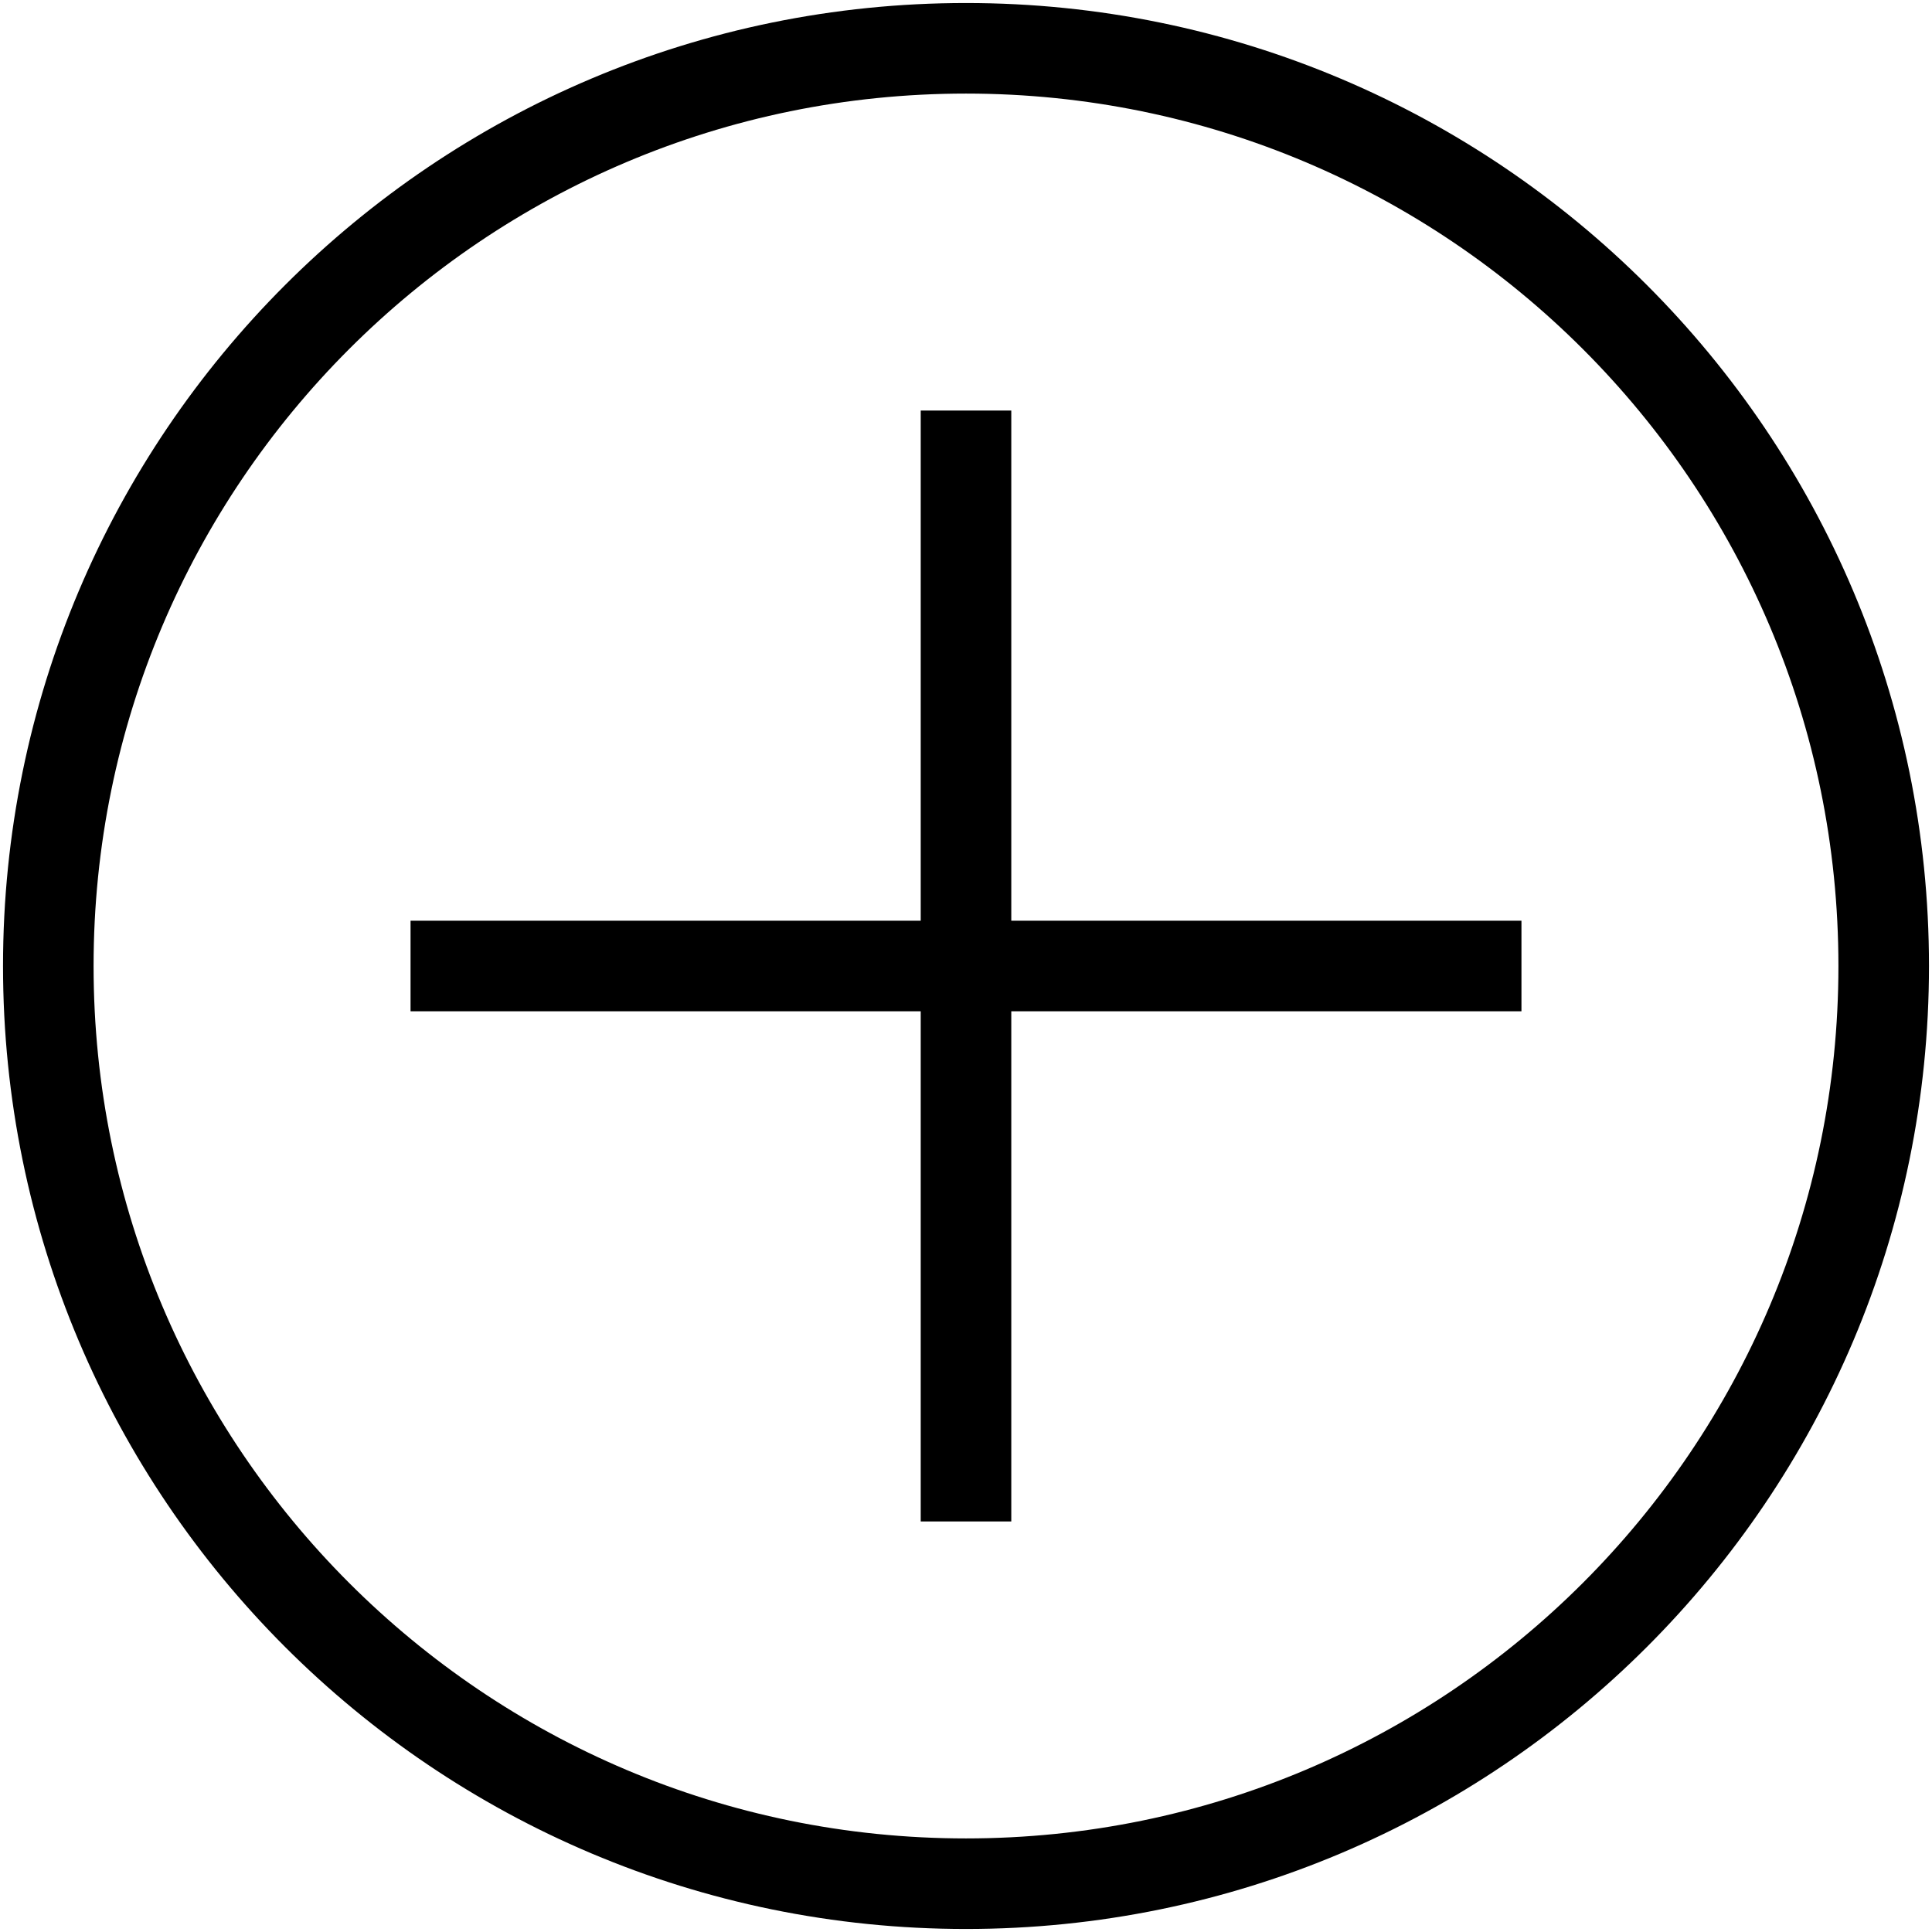
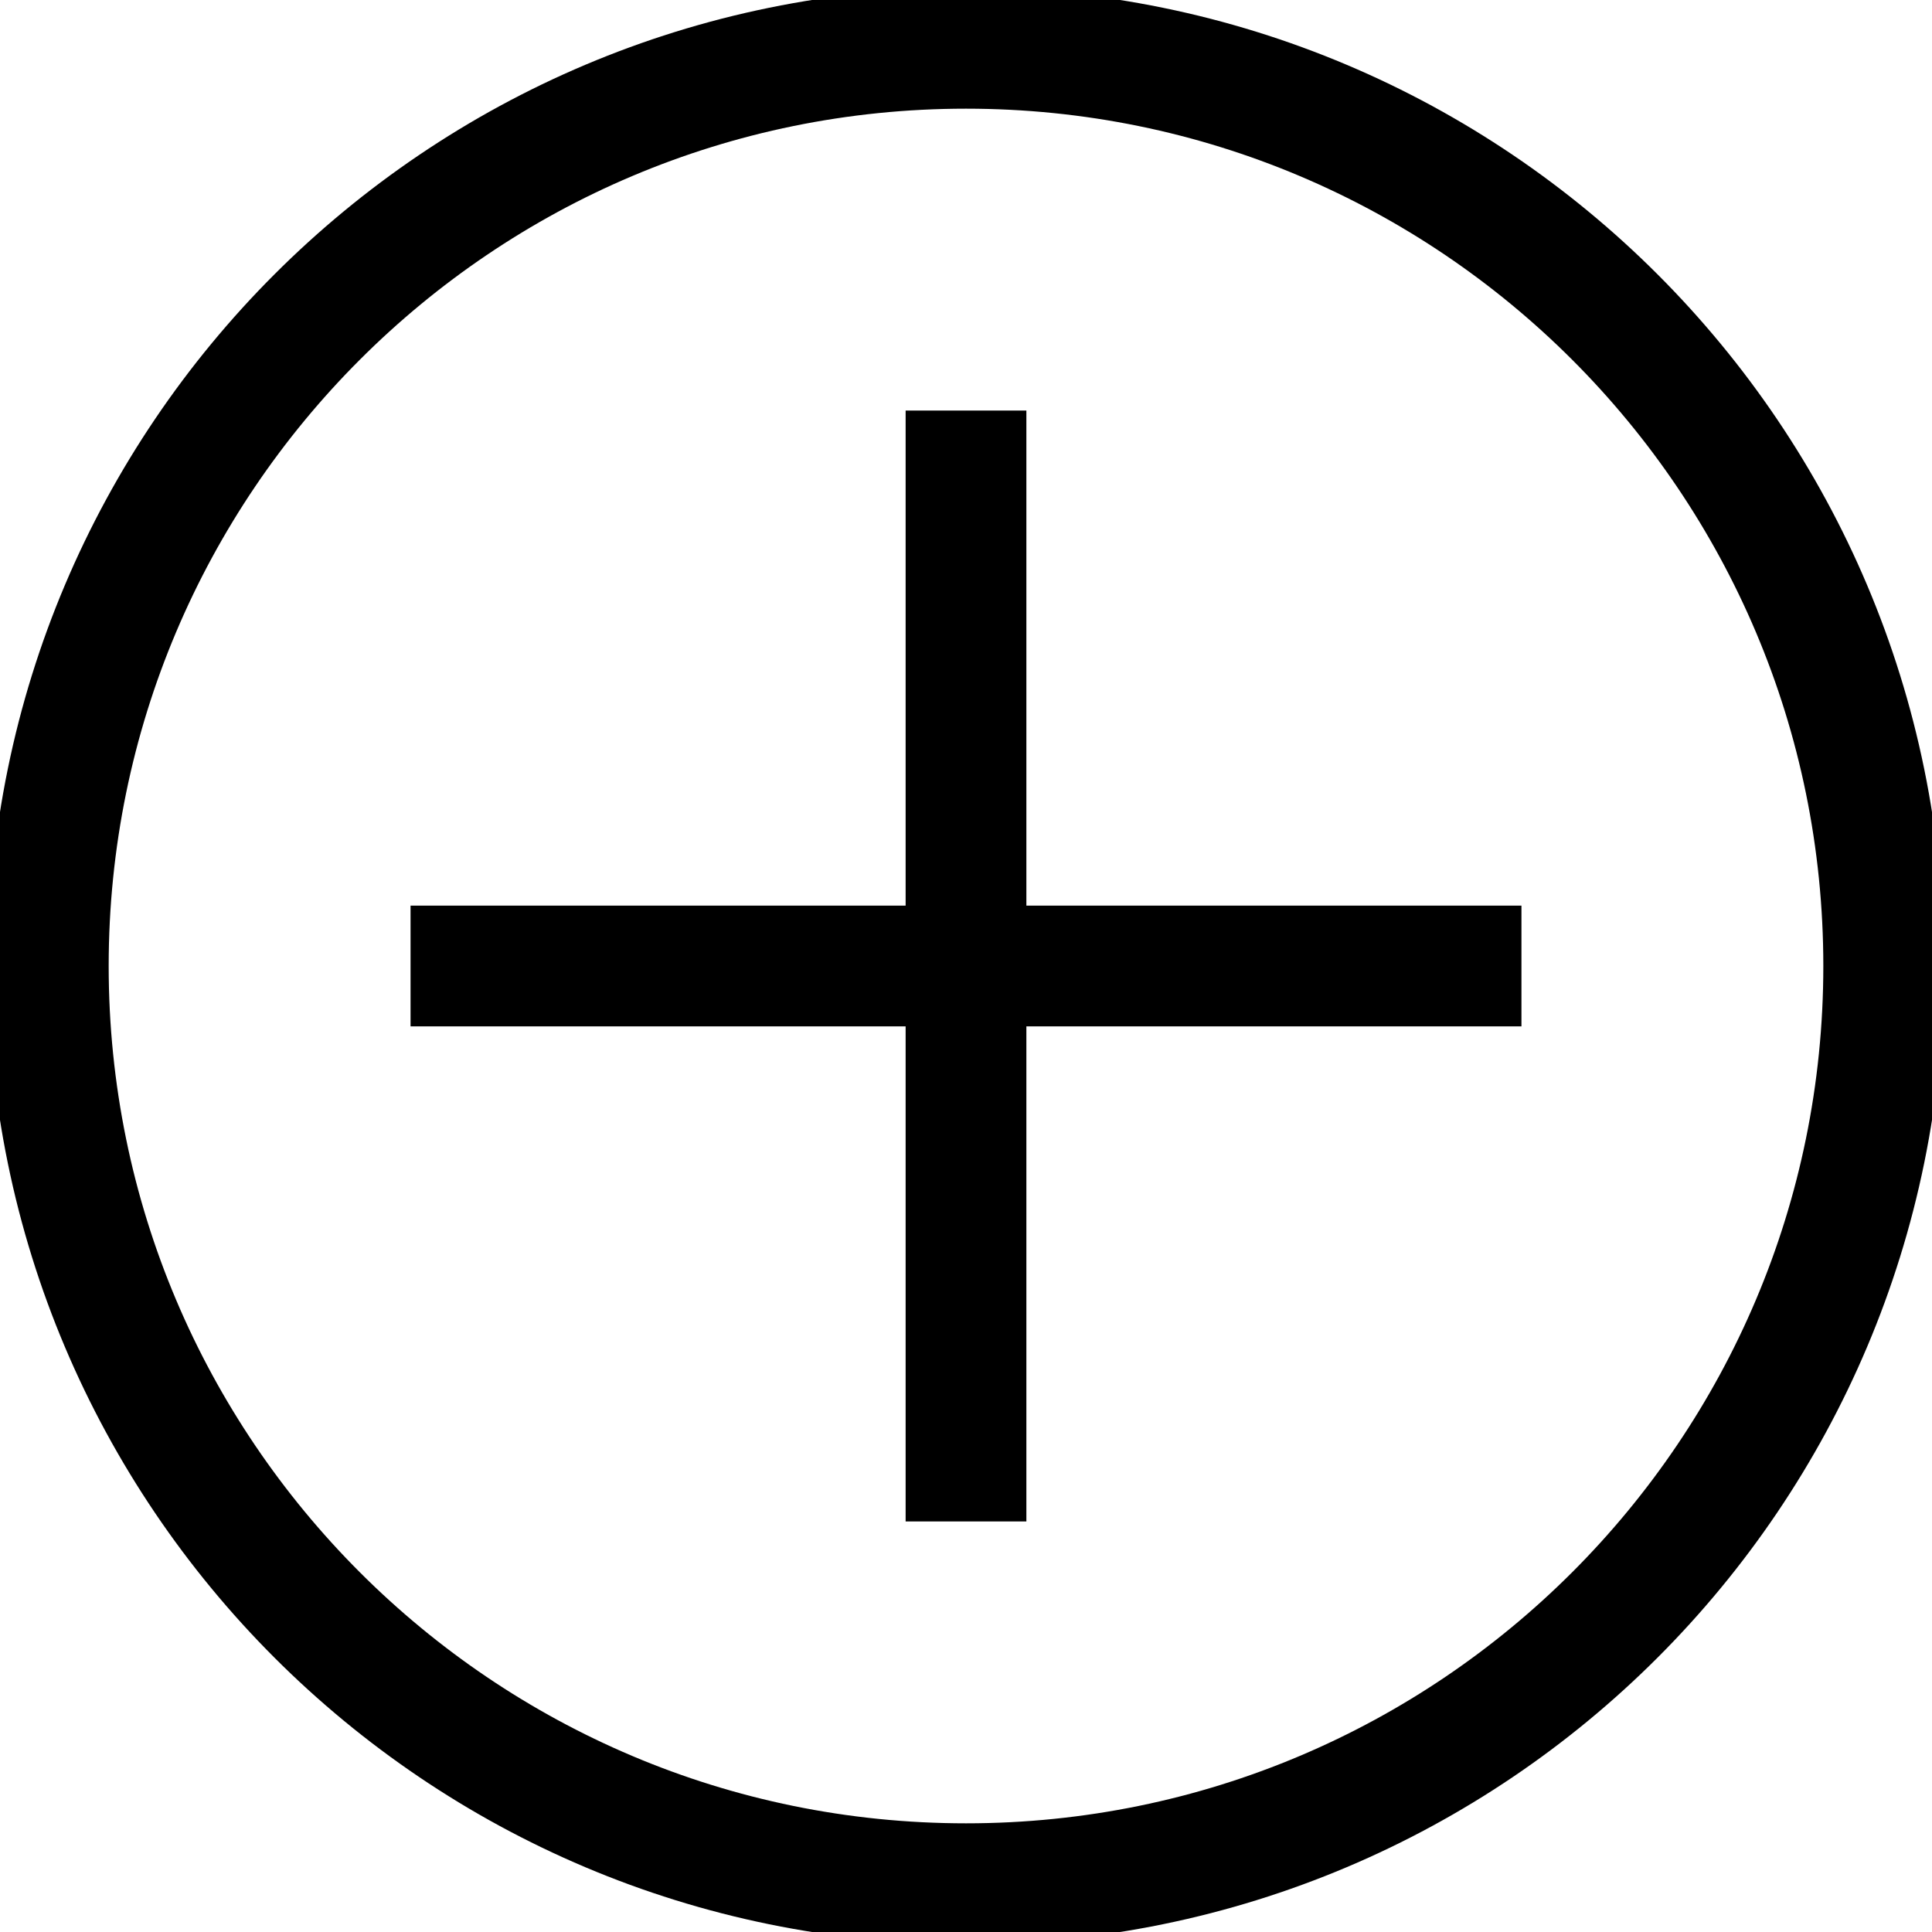
<svg xmlns="http://www.w3.org/2000/svg" viewBox="0 0 32 32">
-   <circle fill="none" stroke="black" stroke-width="1.5" r="15.2" cx="16" cy="16" />
-   <line fill="none" stroke="black" stroke-width="1.5" x1="16" y1="6.8" x2="16" y2="25.2" />
-   <line fill="none" stroke="black" stroke-width="1.5" x1="25.2" y1="16" x2="6.8" y2="16" />
+   <circle fill="none" stroke="black" stroke-width="2" r="15.2" cx="16" cy="16" />
+   <line fill="none" stroke="black" stroke-width="2" x1="16" y1="6.8" x2="16" y2="25.2" />
+   <line fill="none" stroke="black" stroke-width="2" x1="25.2" y1="16" x2="6.8" y2="16" />
</svg>
